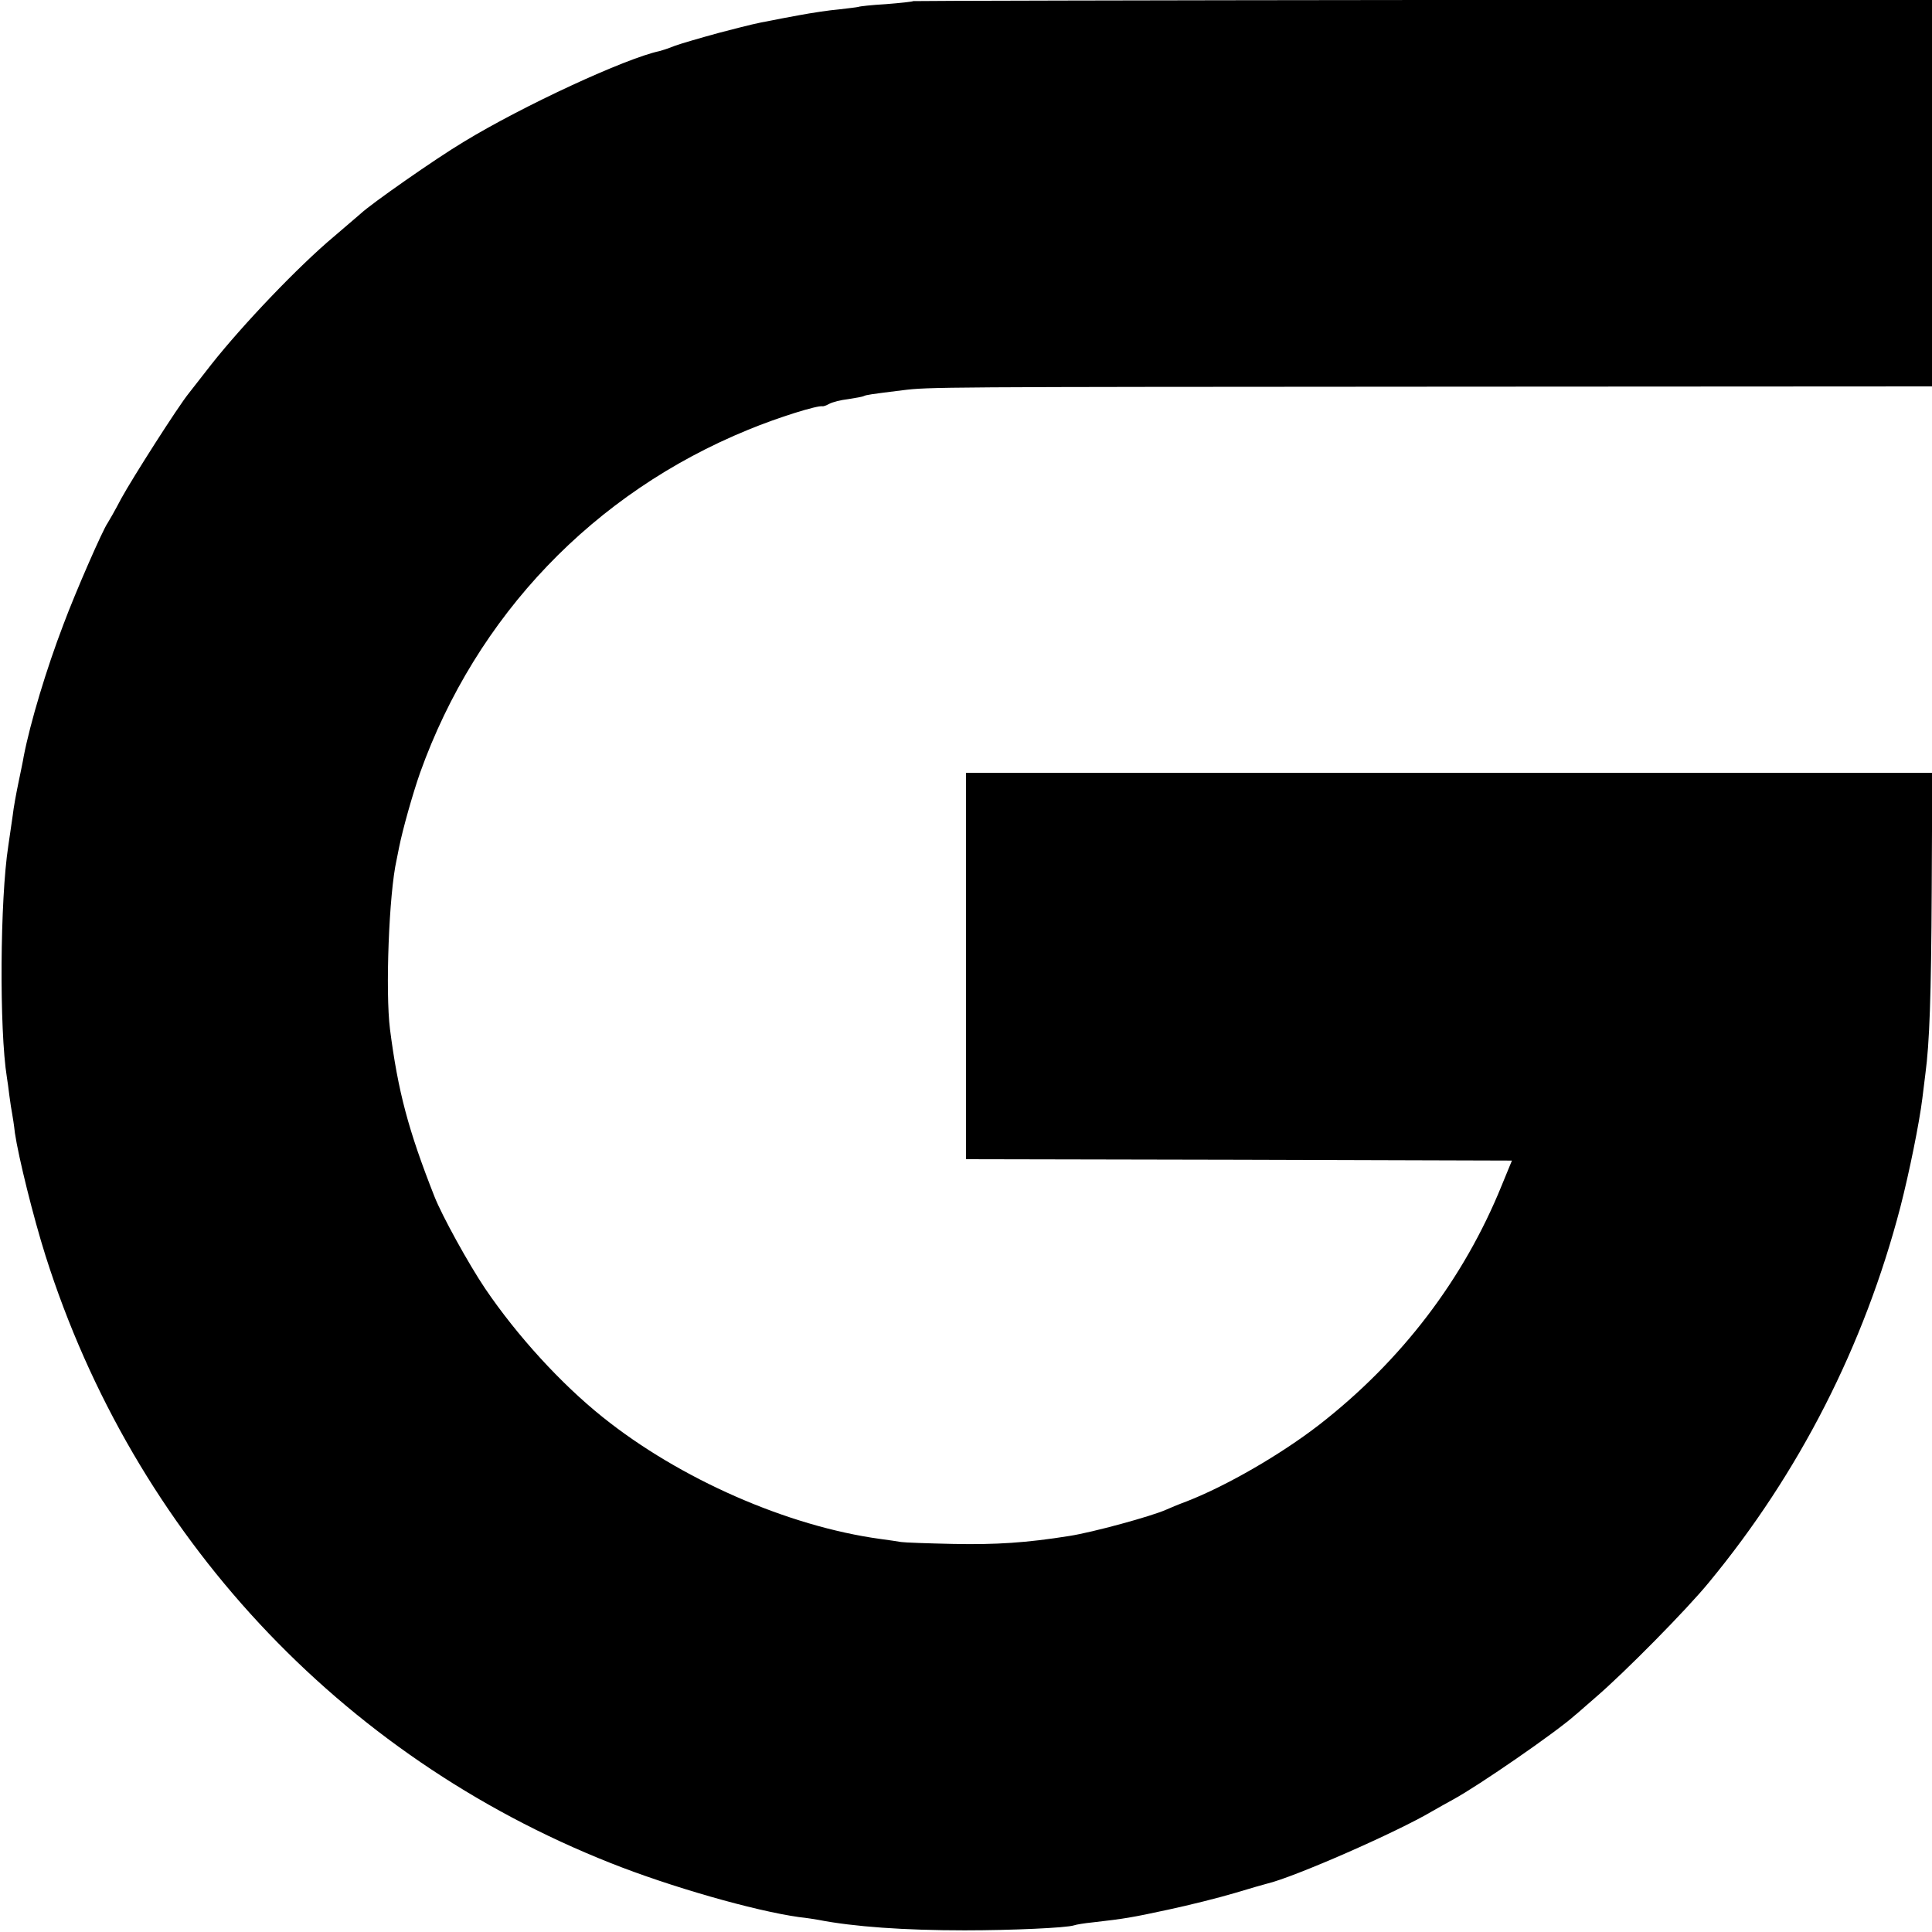
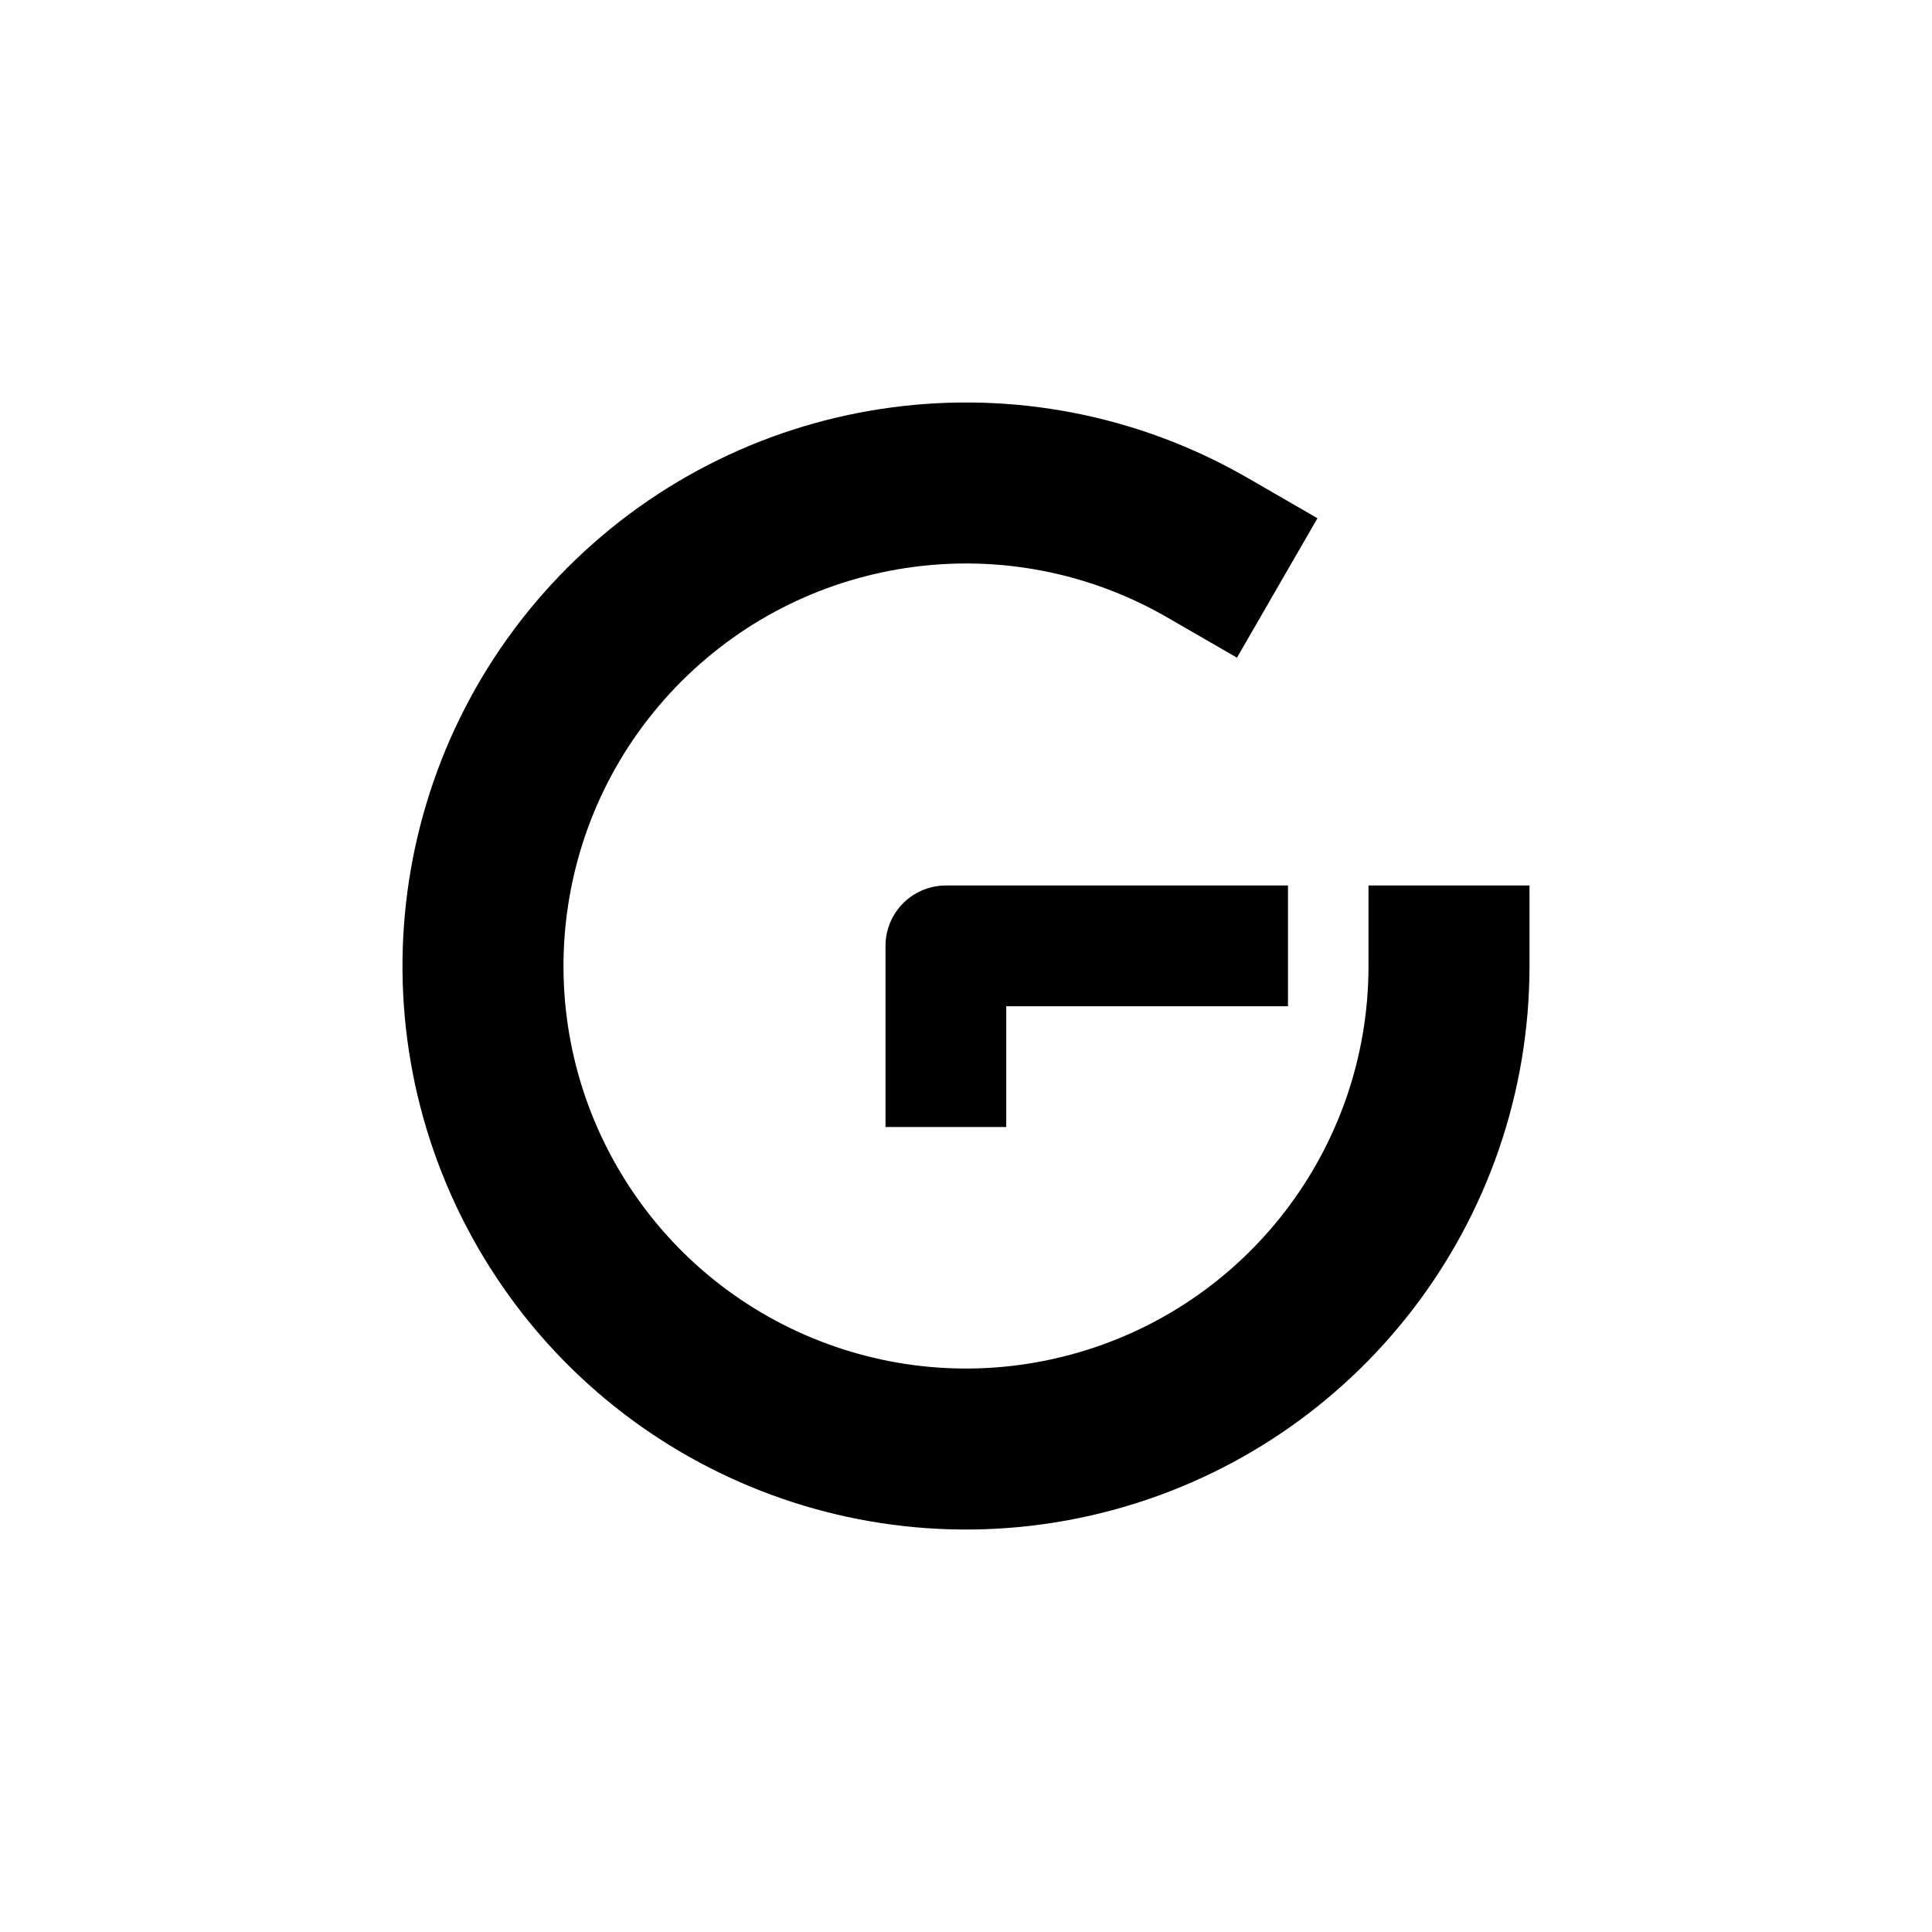
- <svg xmlns="http://www.w3.org/2000/svg" version="1" width="933.333" height="933.333" viewBox="0 0 700 700">
-   <path d="M330.9.4c-.2.2-4.7.7-9.9 1.1-5.2.3-9.7.8-10 1-.3.1-3.4.5-7 .9-3.6.3-10.1 1.3-14.4 2.1-4.4.8-9.1 1.7-10.5 2-4.9.9-6.7 1.3-18.6 4.4-6.6 1.8-13.8 3.9-16 4.7-2.2.9-4.7 1.7-5.5 1.9-12.3 2.6-49.5 19.8-71 32.9-10.2 6.1-33.6 22.5-37.2 25.9-.7.6-5.1 4.4-9.8 8.4-12.9 10.8-33.1 32-44.4 46.3-3.6 4.7-7.4 9.4-8.2 10.5-3.9 4.8-20.4 30.7-24.4 38-2.3 4.4-4.6 8.4-5 9-1.7 2.3-11.6 24.9-16 36.7-6.2 16.2-12 35.5-14.4 47.8-.2 1.4-1.1 5.6-1.9 9.5-.8 3.8-1.8 9.2-2.1 12-.4 2.7-1.1 7.7-1.6 11-3 19.4-3.3 66.5-.5 83.9.2 1.1.6 4.1.9 6.6.3 2.5.8 5.4 1 6.5.2 1.1.7 4.2 1 7 1.3 8.8 6.7 30.6 11.1 44.5 32 101 106.5 181.1 204.7 220 21.6 8.6 52 17.3 68.3 19.6 2.8.3 5.9.8 7 1 12.8 2.5 31.2 3.8 53 3.8 17.1 0 36.9-.9 39.6-1.8.8-.3 3.9-.8 6.9-1.1 11.4-1.3 13.9-1.7 27.3-4.6 7.5-1.6 18.3-4.3 24-6 5.6-1.7 10.9-3.2 11.7-3.4 9.8-2.3 47-18.6 60-26.3 1.9-1.1 5.3-3 7.5-4.2 9.2-5 37.3-24.4 44.1-30.5.7-.5 4-3.5 7.5-6.5 10.5-9 33.1-31.9 41.1-41.7 32.7-39.6 56.2-85.7 69.3-135.8 3.3-12.8 6.9-30.6 8-39.5.3-2.5.8-6.5 1.1-8.9 1.5-11.2 2.1-27.7 2.3-66.9l.2-42.2H350v140l98.9.2 98.9.3-3.7 9c-13.8 34-36.3 63.5-66.1 86.7-14.1 10.9-33.7 22.2-48.1 27.8-3 1.1-6.3 2.5-7.4 3-5.4 2.4-26.6 8.2-35 9.5-15.6 2.5-26.7 3.2-42 2.9-9.3-.2-17.9-.5-19-.7-1.1-.2-4.5-.7-7.5-1.1-33.7-4.6-72.8-21.8-100.7-44.2-15.1-12.1-30.9-29.4-42.5-46.5-6-8.9-15.7-26.5-18.4-33.4-9.5-24.1-13.2-38.1-16.1-60.6-1.7-13.5-.4-49.1 2.4-61.4.2-1.1.6-3.1.9-4.5 1.3-6.5 4.9-19.3 7.6-27 20.4-57 62.9-101.4 118.9-124.3 10.9-4.5 25.1-8.9 26.9-8.5.3.1 1.4-.3 2.5-.9 1.1-.6 4.2-1.4 6.9-1.7 2.7-.4 5.3-.9 5.6-1.1.7-.4 2.6-.7 14-2.1 9.6-1.2 12.3-1.2 194.3-1.3L700 140V-.1L515.6 0C414.2.1 331.1.3 330.9.4z" />
+ <svg xmlns="http://www.w3.org/2000/svg" viewBox="0 0 480 480" fill="none" width="480" height="480">
+   <g stroke="black" stroke-linejoin="round" stroke-linecap="square">
+     <path d="M 360 240 A 120 120 0 1 1 300 136.077" stroke-width="40" />
+     <path d="M 235 265 V 235 H 305" stroke-width="30" />
+   </g>
</svg>
